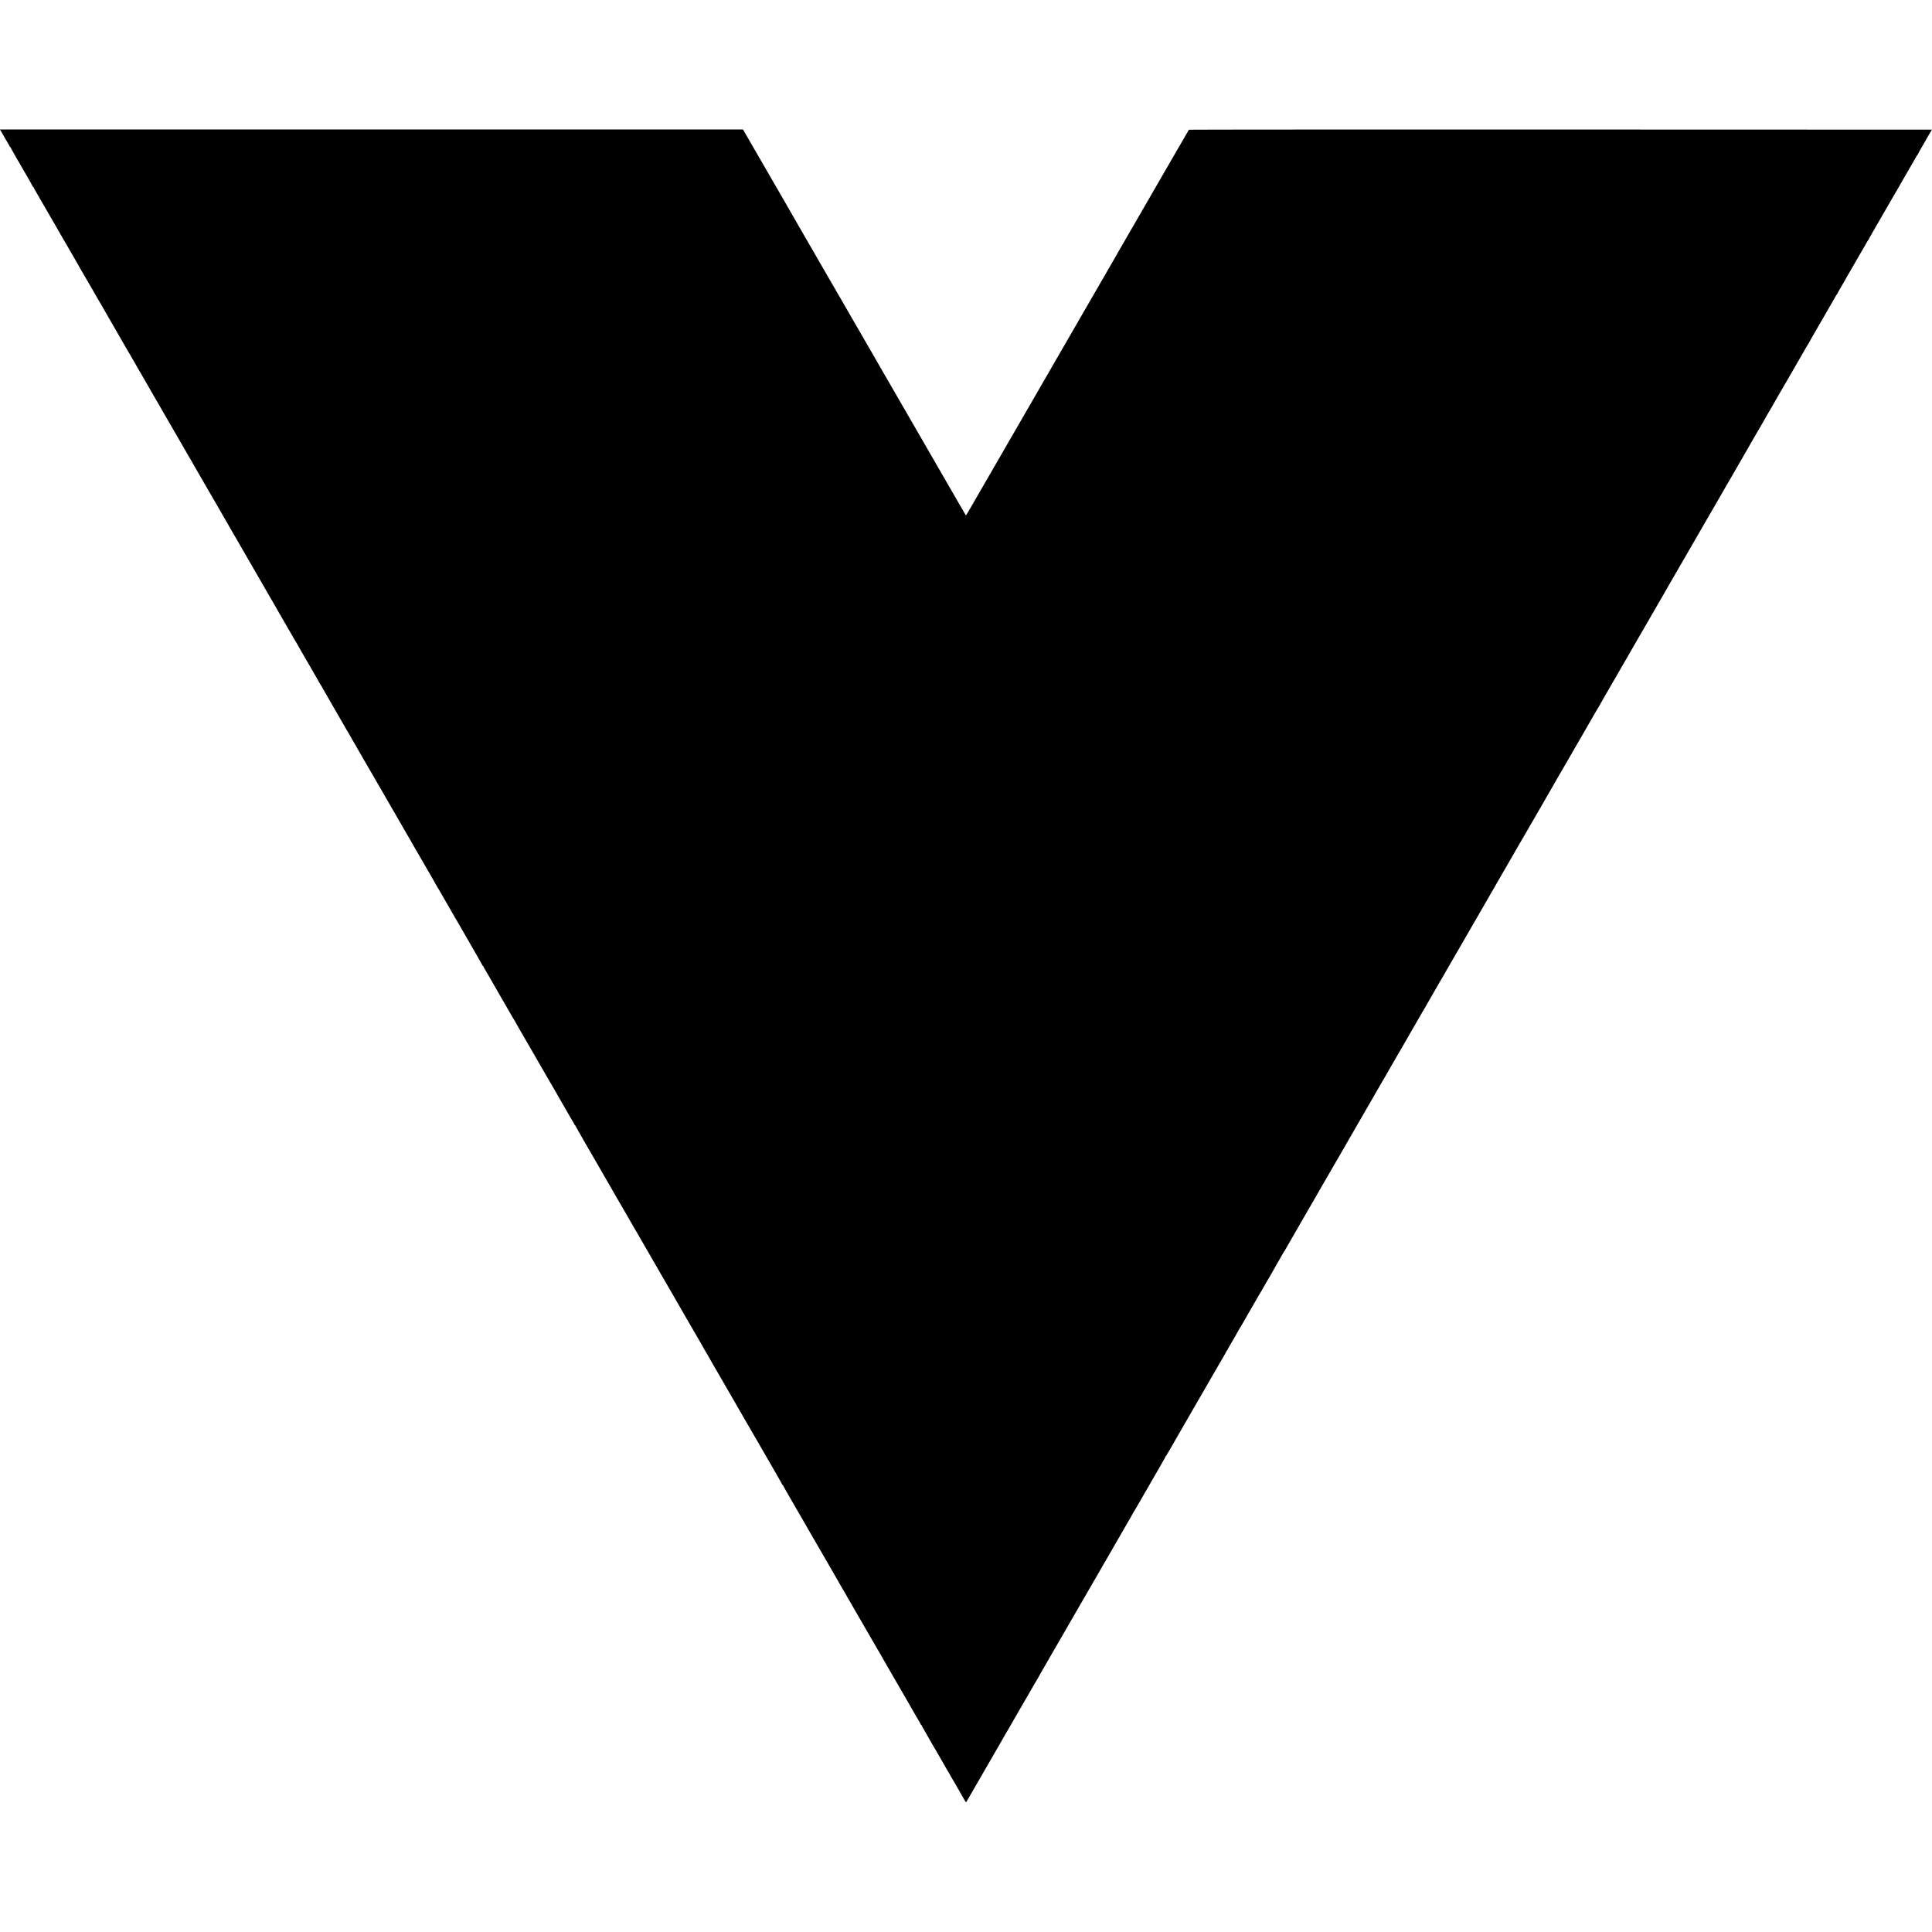
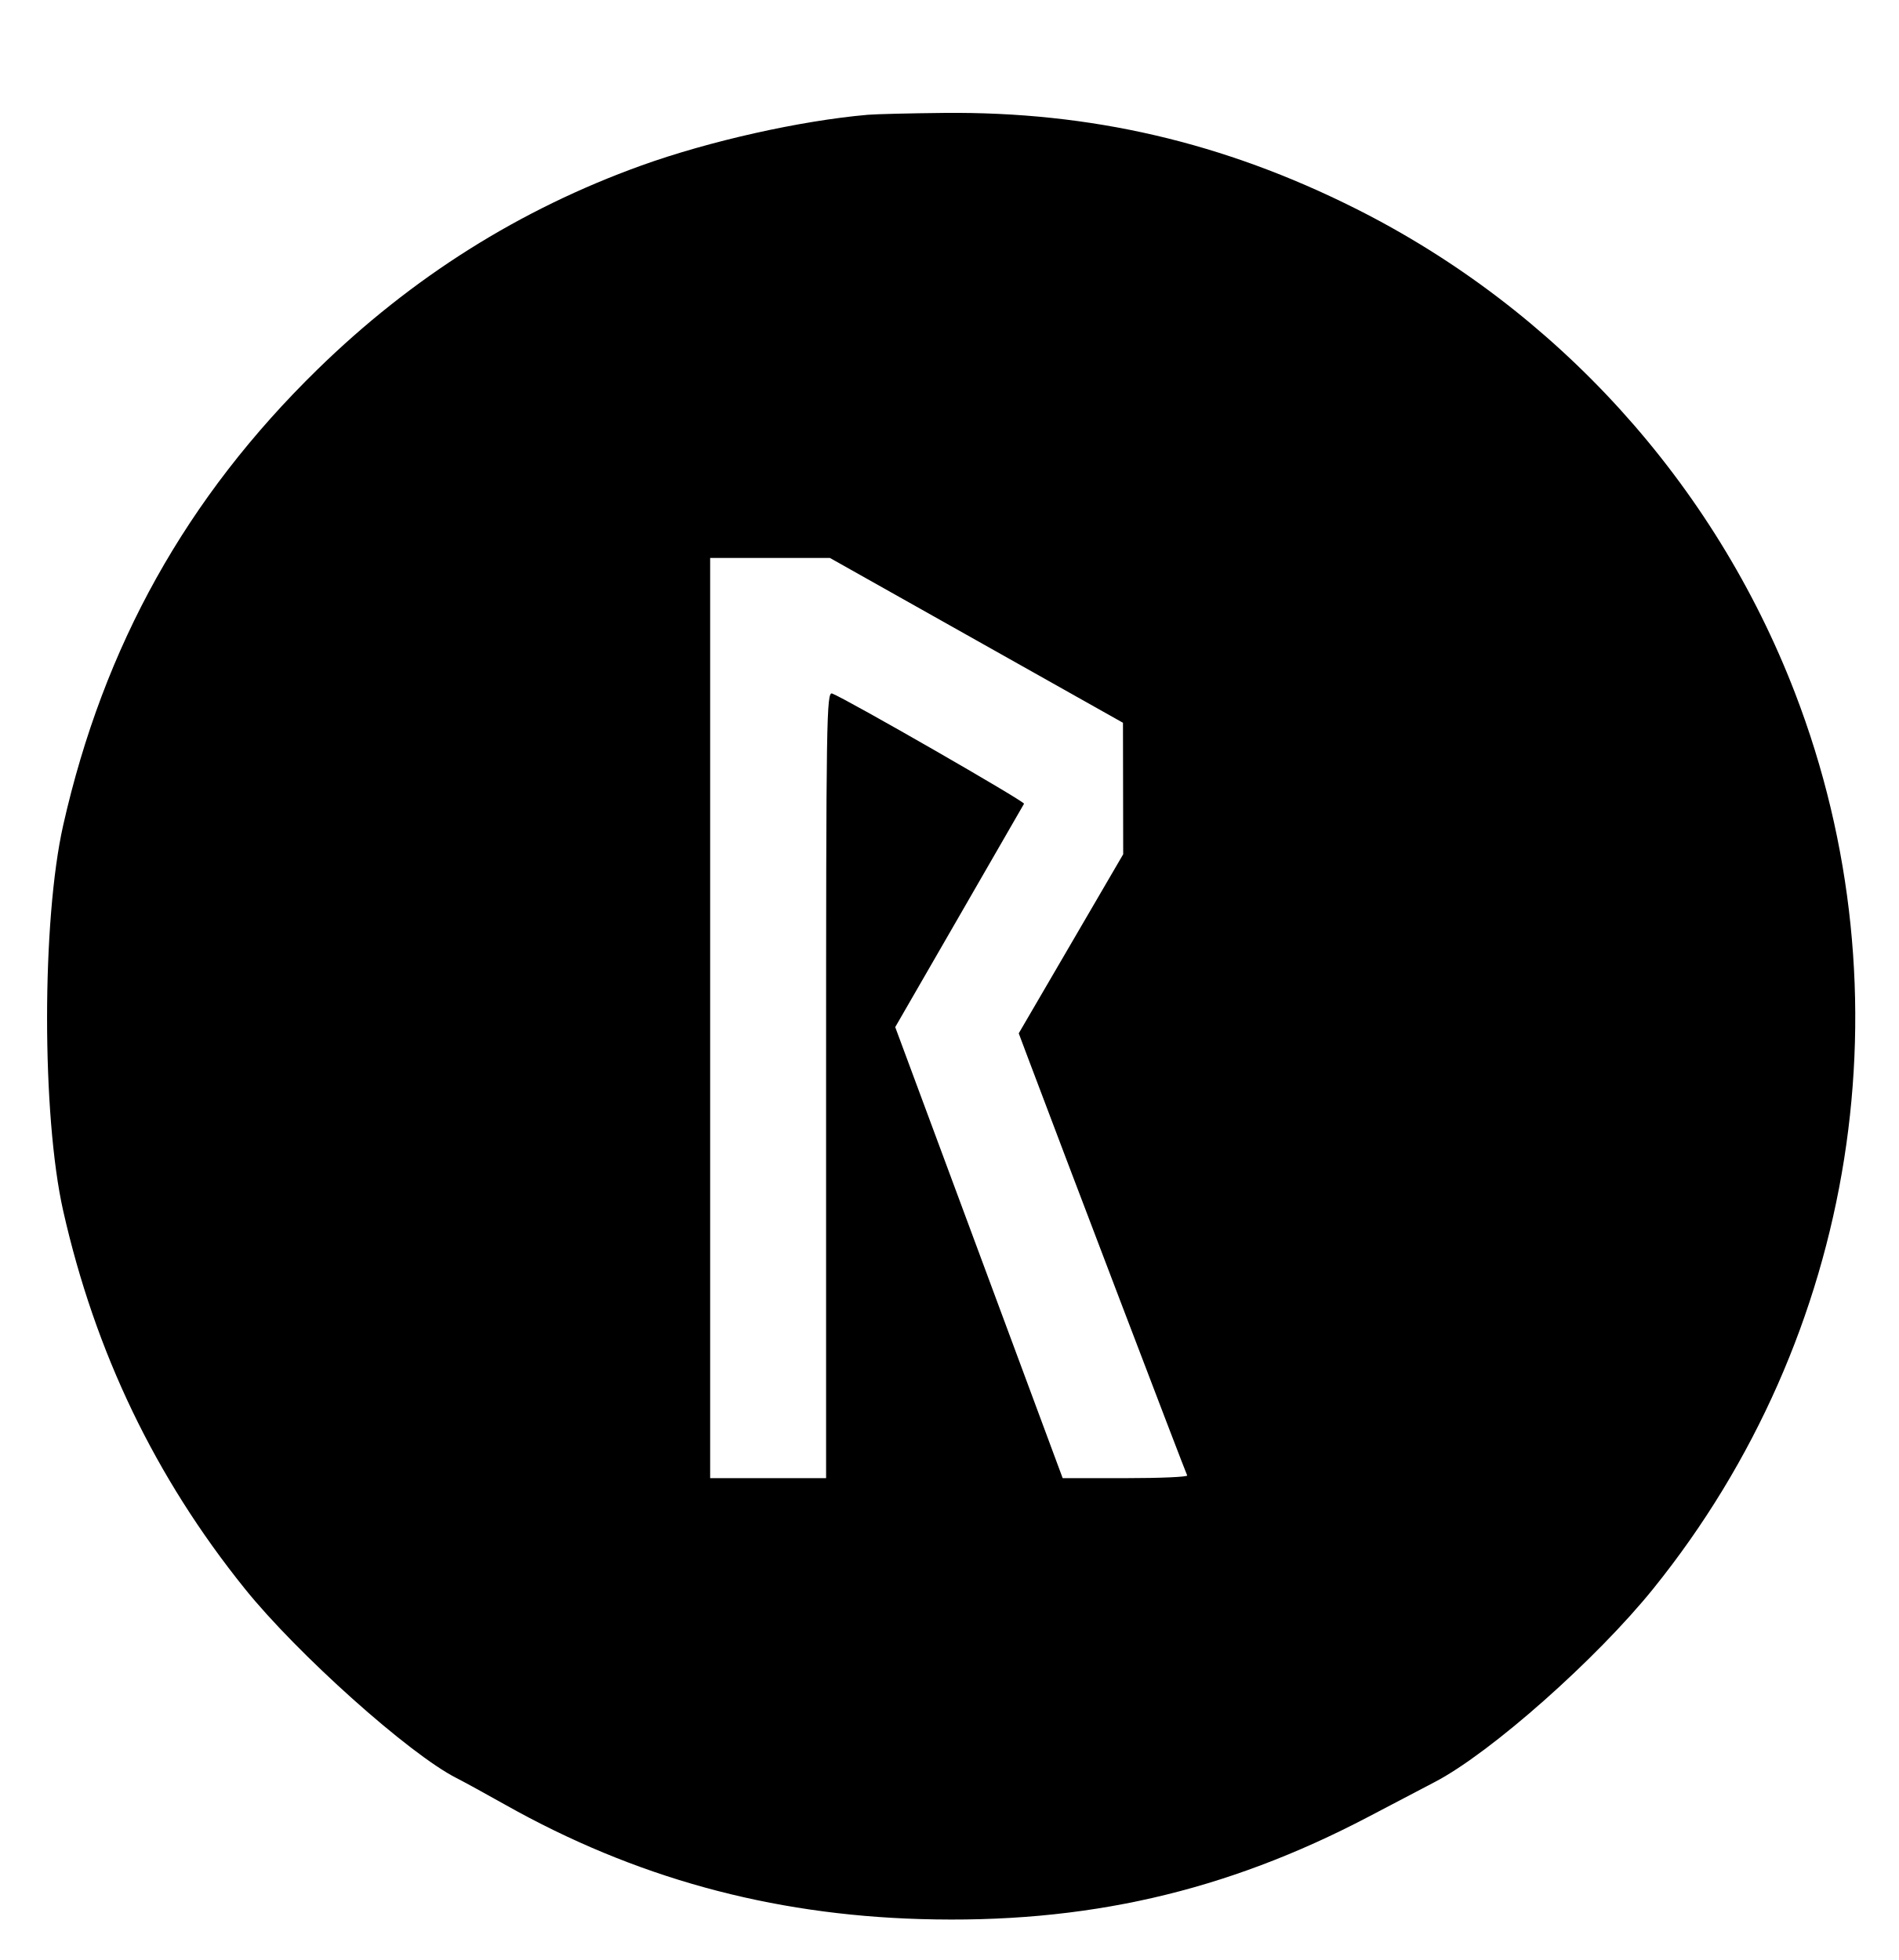
- <svg xmlns="http://www.w3.org/2000/svg" version="1.0" width="16pt" height="16pt" viewBox="0 0 16 16" preserveAspectRatio="xMidYMid meet">
-   <g transform="translate(0,16) scale(0.00032,-0.00032)" fill="#000000" stroke="none">
-     <path d="M18 46618 c45 -75 122 -207 122 -211 0 -2 25 -45 55 -95 30 -50 55 -96 55 -102 0 -5 5 -10 10 -10 6 0 10 -4 10 -9 0 -5 73 -135 161 -288 89 -153 173 -298 187 -323 14 -25 32 -57 41 -72 88 -149 187 -324 189 -335 2 -7 8 -13 13 -13 5 0 9 -4 9 -10 0 -5 46 -89 103 -187 175 -302 490 -846 507 -876 8 -16 20 -36 25 -45 28 -46 290 -498 339 -585 13 -23 74 -129 136 -236 61 -107 123 -215 137 -240 14 -25 29 -50 33 -56 5 -5 23 -37 40 -70 18 -33 38 -67 44 -75 11 -16 21 -33 63 -109 14 -25 29 -50 33 -56 4 -5 21 -35 38 -65 55 -100 261 -455 269 -465 4 -5 14 -21 20 -35 15 -29 41 -75 103 -180 24 -41 52 -88 60 -105 9 -16 57 -100 107 -185 112 -193 362 -626 380 -660 8 -14 23 -38 33 -55 11 -16 23 -37 27 -45 4 -8 26 -46 48 -85 23 -38 53 -90 67 -115 46 -81 64 -113 178 -310 62 -107 121 -210 132 -227 37 -67 56 -99 85 -148 16 -27 32 -57 36 -65 4 -8 15 -27 25 -42 9 -15 53 -89 96 -165 44 -76 177 -307 296 -513 120 -206 268 -463 330 -570 131 -227 117 -203 200 -348 36 -62 73 -125 82 -140 10 -15 21 -34 25 -42 4 -8 20 -37 36 -65 17 -27 38 -65 48 -82 49 -85 64 -111 87 -153 13 -25 28 -49 32 -55 4 -5 78 -134 165 -285 87 -151 166 -288 176 -305 10 -16 26 -43 35 -59 9 -17 125 -217 257 -445 132 -229 253 -441 270 -471 17 -30 45 -79 64 -108 18 -29 33 -54 33 -57 0 -2 20 -37 44 -77 24 -40 123 -212 221 -383 97 -170 190 -330 205 -355 16 -25 39 -65 53 -90 13 -25 81 -144 152 -265 70 -121 137 -238 150 -260 12 -22 37 -65 55 -95 18 -30 43 -73 55 -95 12 -22 48 -85 80 -140 77 -132 163 -280 190 -330 13 -22 71 -123 130 -225 59 -102 116 -199 126 -217 10 -17 29 -50 43 -72 15 -22 26 -43 26 -45 0 -2 27 -50 60 -106 33 -56 60 -103 60 -105 0 -2 55 -98 90 -155 8 -14 182 -316 239 -414 13 -22 45 -79 72 -124 27 -46 49 -86 49 -89 0 -2 14 -24 30 -48 16 -24 30 -46 30 -49 0 -5 74 -135 100 -176 5 -8 24 -42 43 -75 50 -88 58 -101 262 -455 104 -179 199 -345 213 -370 14 -25 28 -49 32 -55 4 -5 17 -26 28 -45 10 -19 62 -109 114 -200 114 -197 133 -230 170 -295 16 -27 33 -57 38 -65 17 -28 96 -165 103 -180 4 -8 16 -28 26 -45 10 -16 77 -131 148 -255 72 -124 181 -313 243 -420 62 -107 121 -209 131 -227 35 -62 323 -560 392 -678 38 -66 83 -145 100 -175 16 -30 33 -59 37 -65 4 -5 17 -27 29 -47 34 -61 56 -100 90 -156 17 -29 31 -55 31 -57 0 -2 17 -32 39 -67 21 -35 134 -229 251 -433 117 -203 235 -407 261 -451 27 -45 49 -85 49 -88 0 -4 8 -19 19 -34 15 -21 200 -341 309 -533 10 -19 33 -58 51 -87 17 -29 31 -54 31 -56 0 -2 25 -44 55 -94 30 -50 55 -95 55 -98 0 -4 6 -15 14 -23 7 -9 27 -41 43 -71 17 -30 170 -297 342 -594 171 -296 311 -542 311 -547 0 -5 5 -9 10 -9 6 0 10 -4 10 -10 0 -5 22 -47 49 -92 27 -46 58 -99 68 -118 24 -43 81 -140 93 -160 5 -8 66 -114 135 -235 69 -121 130 -227 135 -235 12 -21 259 -447 283 -490 10 -19 28 -47 38 -62 11 -14 19 -29 19 -32 0 -3 37 -69 83 -148 99 -170 305 -526 337 -583 13 -22 31 -53 41 -70 11 -16 22 -37 26 -45 7 -14 82 -146 103 -180 14 -24 181 -311 205 -355 13 -22 46 -80 75 -130 29 -49 64 -110 78 -135 14 -25 51 -88 82 -140 31 -52 59 -102 63 -110 4 -8 18 -33 31 -55 205 -353 284 -489 309 -535 17 -30 45 -78 62 -106 18 -28 36 -60 39 -72 4 -12 12 -22 17 -22 5 0 9 -4 9 -10 0 -5 109 -197 241 -427 133 -230 250 -431 259 -448 51 -90 222 -385 280 -485 37 -63 78 -135 92 -160 14 -25 67 -117 118 -205 51 -88 101 -175 111 -193 34 -58 55 -95 149 -257 51 -88 101 -173 110 -190 9 -16 76 -131 147 -255 72 -124 140 -241 151 -260 61 -108 281 -489 355 -615 38 -66 77 -133 87 -150 35 -63 91 -161 100 -175 14 -23 99 -169 128 -220 54 -97 135 -235 142 -245 4 -5 20 -32 35 -60 26 -48 238 -416 276 -480 10 -16 26 -46 37 -65 30 -53 382 -661 403 -695 10 -16 22 -37 26 -45 4 -8 26 -48 50 -88 24 -41 43 -75 43 -77 0 -2 22 -40 50 -85 27 -45 50 -84 50 -86 0 -3 38 -69 83 -147 84 -142 302 -520 340 -587 10 -19 34 -60 52 -90 18 -30 44 -75 57 -100 14 -25 45 -79 70 -120 25 -41 56 -96 70 -121 14 -25 77 -133 138 -240 62 -107 122 -210 132 -229 25 -43 310 -535 337 -581 11 -19 26 -45 34 -59 17 -32 238 -414 266 -460 11 -19 24 -41 28 -49 3 -7 75 -133 160 -278 84 -146 153 -269 153 -274 0 -5 5 -9 10 -9 6 0 10 -4 10 -10 0 -5 82 -150 181 -322 182 -314 201 -346 240 -415 12 -21 80 -139 152 -263 71 -124 141 -245 155 -270 14 -25 28 -49 32 -55 6 -8 145 -248 220 -380 37 -66 209 -362 229 -395 11 -19 24 -42 28 -49 4 -8 67 -118 140 -243 73 -125 133 -230 133 -233 0 -2 15 -28 33 -57 19 -29 47 -78 64 -108 17 -30 53 -93 79 -139 53 -90 82 -141 157 -272 82 -142 115 -199 381 -659 142 -245 268 -463 281 -485 12 -22 71 -125 132 -230 60 -104 172 -298 248 -430 76 -132 146 -253 156 -270 11 -16 22 -36 26 -44 3 -8 30 -54 60 -103 29 -49 53 -91 53 -93 0 -3 18 -34 40 -70 22 -36 40 -67 40 -69 0 -2 37 -66 81 -142 45 -77 98 -168 119 -204 20 -36 47 -81 58 -100 12 -19 27 -47 33 -62 6 -16 15 -28 20 -28 5 0 9 -4 9 -9 0 -6 63 -118 140 -251 77 -133 140 -243 140 -245 0 -2 18 -33 41 -70 22 -37 49 -83 60 -101 10 -19 29 -51 40 -71 25 -45 109 -189 126 -218 7 -11 17 -29 22 -40 6 -11 22 -38 35 -60 14 -22 37 -62 52 -90 14 -27 35 -62 45 -77 11 -14 19 -29 19 -32 0 -3 18 -35 40 -71 22 -36 40 -67 40 -69 0 -2 19 -35 42 -72 23 -38 55 -94 72 -124 26 -47 139 -244 171 -298 6 -9 21 -36 34 -60 28 -48 37 -51 51 -19 6 12 19 36 29 52 10 17 27 46 38 65 11 19 104 181 208 360 103 179 199 345 213 370 14 25 42 74 64 109 21 34 38 65 38 67 0 2 18 33 40 69 22 36 40 67 40 69 0 3 177 310 199 346 16 26 136 234 140 244 2 5 25 44 52 88 27 44 49 81 49 84 0 2 18 34 40 70 22 36 40 67 40 69 0 2 20 36 43 77 35 58 169 289 297 513 9 17 50 86 90 155 40 69 86 150 103 180 16 30 35 62 41 70 6 8 16 24 22 35 35 64 72 129 167 293 59 100 116 199 127 220 11 20 30 53 41 72 43 72 1070 1850 1121 1940 14 25 65 113 113 195 48 83 96 166 107 185 10 19 28 50 38 68 11 18 73 124 137 235 64 111 175 303 246 427 71 124 173 299 225 390 52 91 116 202 143 248 27 45 49 85 49 89 0 4 6 14 14 22 7 9 28 43 46 76 26 47 251 436 378 655 11 19 29 51 40 70 11 19 101 176 201 348 99 172 181 317 181 323 0 5 5 9 10 9 6 0 10 5 10 11 0 6 8 23 18 37 11 15 32 52 49 82 16 30 130 228 253 440 122 212 234 405 248 430 13 25 39 70 57 100 39 65 69 117 130 225 25 44 50 87 55 95 12 19 78 134 220 380 61 107 129 224 150 260 161 277 222 382 246 425 15 28 47 83 71 123 24 41 43 78 43 83 0 5 4 9 8 9 4 0 13 12 19 28 7 15 23 45 36 67 66 110 277 478 277 483 0 3 6 13 14 21 7 9 27 41 43 71 17 30 45 80 63 110 34 57 375 649 394 685 6 11 16 27 22 35 6 8 26 42 44 75 18 33 41 74 51 90 10 17 24 41 32 55 54 97 72 128 88 152 11 14 19 28 19 30 0 3 79 141 175 308 96 167 175 305 175 308 0 3 6 13 14 21 7 9 26 39 41 66 33 60 276 483 338 587 24 40 46 80 50 88 4 8 13 24 20 35 14 23 95 163 125 215 11 19 52 91 92 160 40 69 80 139 90 155 9 17 103 179 207 360 105 182 200 346 211 365 103 181 463 802 489 845 7 11 15 27 19 35 4 8 29 51 55 95 64 110 828 1433 848 1470 9 17 24 41 33 55 9 14 29 48 45 77 15 28 52 93 82 145 30 51 62 107 71 123 17 30 231 398 400 690 51 88 103 179 115 202 12 23 26 48 32 55 6 7 24 38 40 68 17 30 61 107 98 170 37 63 84 144 103 180 19 36 41 72 48 81 8 8 14 18 14 21 0 4 27 51 59 106 32 55 72 124 89 154 16 29 71 125 122 213 51 88 104 180 118 205 13 25 28 50 32 55 4 6 17 26 28 45 11 19 45 80 77 135 31 55 66 116 77 135 11 19 88 152 171 295 401 694 620 1072 650 1125 11 19 87 152 170 295 83 143 158 273 166 288 9 16 21 36 26 45 6 9 31 52 55 96 25 43 54 94 66 115 11 20 95 164 186 321 91 157 173 299 182 315 9 17 26 46 37 65 12 19 66 114 121 210 56 96 108 186 117 200 8 14 24 40 34 59 24 45 383 664 412 713 5 9 17 29 26 45 15 28 120 210 241 419 36 61 68 117 72 125 4 8 12 23 19 34 35 57 245 420 262 453 11 20 35 61 53 90 17 29 32 54 32 56 0 3 28 51 62 108 33 57 70 119 80 138 10 19 23 42 28 50 5 8 32 53 59 100 27 47 149 258 271 470 122 212 234 405 248 430 30 53 62 108 80 135 6 11 15 27 19 35 4 8 85 150 181 315 96 165 187 323 202 350 31 56 116 202 130 225 5 8 25 42 43 75 19 33 92 159 162 280 149 257 157 271 202 350 19 33 38 67 43 75 9 14 228 392 275 475 12 22 55 96 95 165 40 69 80 139 90 155 24 42 202 350 221 383 9 15 27 47 41 72 14 25 75 131 136 236 61 106 121 210 134 232 99 172 271 470 279 482 5 8 23 40 40 70 18 30 81 141 142 245 60 105 121 210 135 235 14 25 71 124 127 220 56 96 143 247 194 335 51 88 96 167 102 175 14 24 180 311 204 355 23 43 340 590 356 615 5 8 50 87 101 175 171 301 517 898 582 1008 25 43 46 81 46 83 0 2 12 23 27 47 14 23 40 67 56 97 16 30 35 62 42 70 7 8 15 22 18 30 4 8 20 38 37 65 16 28 33 57 37 65 6 12 111 196 143 250 5 8 55 95 112 193 57 98 113 195 126 215 12 20 27 46 32 57 6 11 14 27 20 35 5 8 76 130 156 270 80 140 165 287 187 325 23 39 52 90 66 115 13 25 30 52 37 61 8 8 14 18 14 21 0 4 41 77 92 165 50 87 175 302 276 478 101 176 208 360 236 408 28 49 67 117 86 152 19 35 41 70 48 77 6 6 12 15 12 19 0 7 124 224 167 291 12 21 23 40 23 42 0 2 21 40 46 83 26 43 55 92 64 109 54 95 327 568 354 614 19 30 45 75 59 100 71 128 82 145 89 148 4 2 8 8 8 13 0 5 42 82 94 172 311 538 496 858 518 897 14 25 40 70 58 100 18 30 42 71 53 90 10 19 79 139 152 265 73 127 142 246 153 265 10 19 43 76 72 125 29 50 63 108 75 130 65 116 80 140 87 143 4 2 8 8 8 12 0 8 114 212 140 250 6 8 14 24 20 35 5 11 54 97 108 190 l100 170 -9611 3 c-5286 1 -9614 -1 -9618 -5 -5 -6 -419 -719 -619 -1068 -89 -155 -267 -463 -323 -560 -38 -66 -81 -140 -95 -165 -31 -56 -263 -457 -526 -910 -110 -190 -224 -388 -254 -440 -29 -52 -61 -109 -71 -125 -23 -39 -243 -420 -268 -465 -11 -19 -204 -352 -428 -740 -224 -388 -477 -826 -563 -975 -85 -148 -185 -322 -222 -385 -37 -63 -120 -207 -185 -320 -65 -113 -177 -306 -248 -430 -72 -124 -172 -297 -222 -385 -51 -88 -142 -245 -202 -350 -131 -226 -247 -427 -408 -705 -65 -113 -249 -432 -410 -710 -160 -278 -388 -673 -506 -877 -118 -205 -216 -373 -219 -373 -3 0 -52 82 -109 183 -58 100 -144 250 -192 332 -95 164 -402 696 -647 1120 -85 149 -228 396 -317 550 -212 365 -982 1700 -1008 1745 -10 19 -43 76 -72 125 -29 50 -64 110 -77 135 -14 25 -63 110 -110 190 -47 80 -96 165 -110 190 -14 25 -99 171 -188 325 -89 154 -174 300 -188 325 -13 25 -64 113 -112 195 -48 83 -140 242 -205 355 -65 113 -183 317 -263 454 -79 137 -152 264 -163 282 -50 89 -335 583 -354 614 -12 19 -34 58 -50 85 -15 28 -129 226 -253 440 -124 215 -235 408 -247 430 -12 22 -69 121 -127 220 -58 99 -226 389 -373 645 -148 256 -324 561 -392 678 -67 117 -134 232 -147 255 -13 23 -33 59 -46 80 l-22 37 -9615 0 -9615 0 20 -32z" />
-   </g>
+ <svg xmlns="http://www.w3.org/2000/svg" width="524" height="541" viewBox="0 0 524 541" version="1.1">
+   <path d="M 239.500 31.684 C 220.944 33.295, 195.682 38.956, 177 45.690 C 143.382 57.807, 113.723 76.481, 87.649 101.948 C 51.466 137.288, 28.626 178.222, 17.443 227.773 C 11.509 254.067, 11.509 307.933, 17.443 334.227 C 26.261 373.298, 42.816 407.745, 67.557 438.500 C 82.079 456.552, 112.993 484.208, 126 490.783 C 127.925 491.757, 134 495.084, 139.500 498.178 C 175.072 518.187, 212.479 528.486, 254.013 529.704 C 299.506 531.039, 338.172 522.209, 377.726 501.450 C 384.752 497.763, 393.008 493.435, 396.072 491.833 C 411.449 483.795, 440.578 458.005, 456.310 438.500 C 512.556 368.764, 527.468 274.490, 495.415 191.265 C 473.062 133.226, 429.715 85.442, 374.131 57.566 C 337.658 39.274, 301.044 30.767, 260.506 31.168 C 251.153 31.261, 241.700 31.493, 239.500 31.684 M 196 281 L 196 408 212 408 L 228 408 228 299.393 C 228 197.809, 228.109 190.828, 229.691 191.435 C 233.735 192.987, 282.957 221.267, 282.632 221.852 C 282.434 222.208, 274.354 236.226, 264.676 253.001 L 247.080 283.503 270.188 345.751 L 293.297 408 310.708 408 C 320.283 408, 327.912 407.663, 327.659 407.250 C 327.288 406.643, 293.213 317.266, 283.667 291.860 L 281.173 285.221 295.586 260.507 L 310 235.792 309.969 217.646 L 309.938 199.500 269.492 176.750 L 229.046 154 212.523 154 L 196 154 196 281" stroke="none" fill="black" fill-rule="evenodd" />
</svg>
